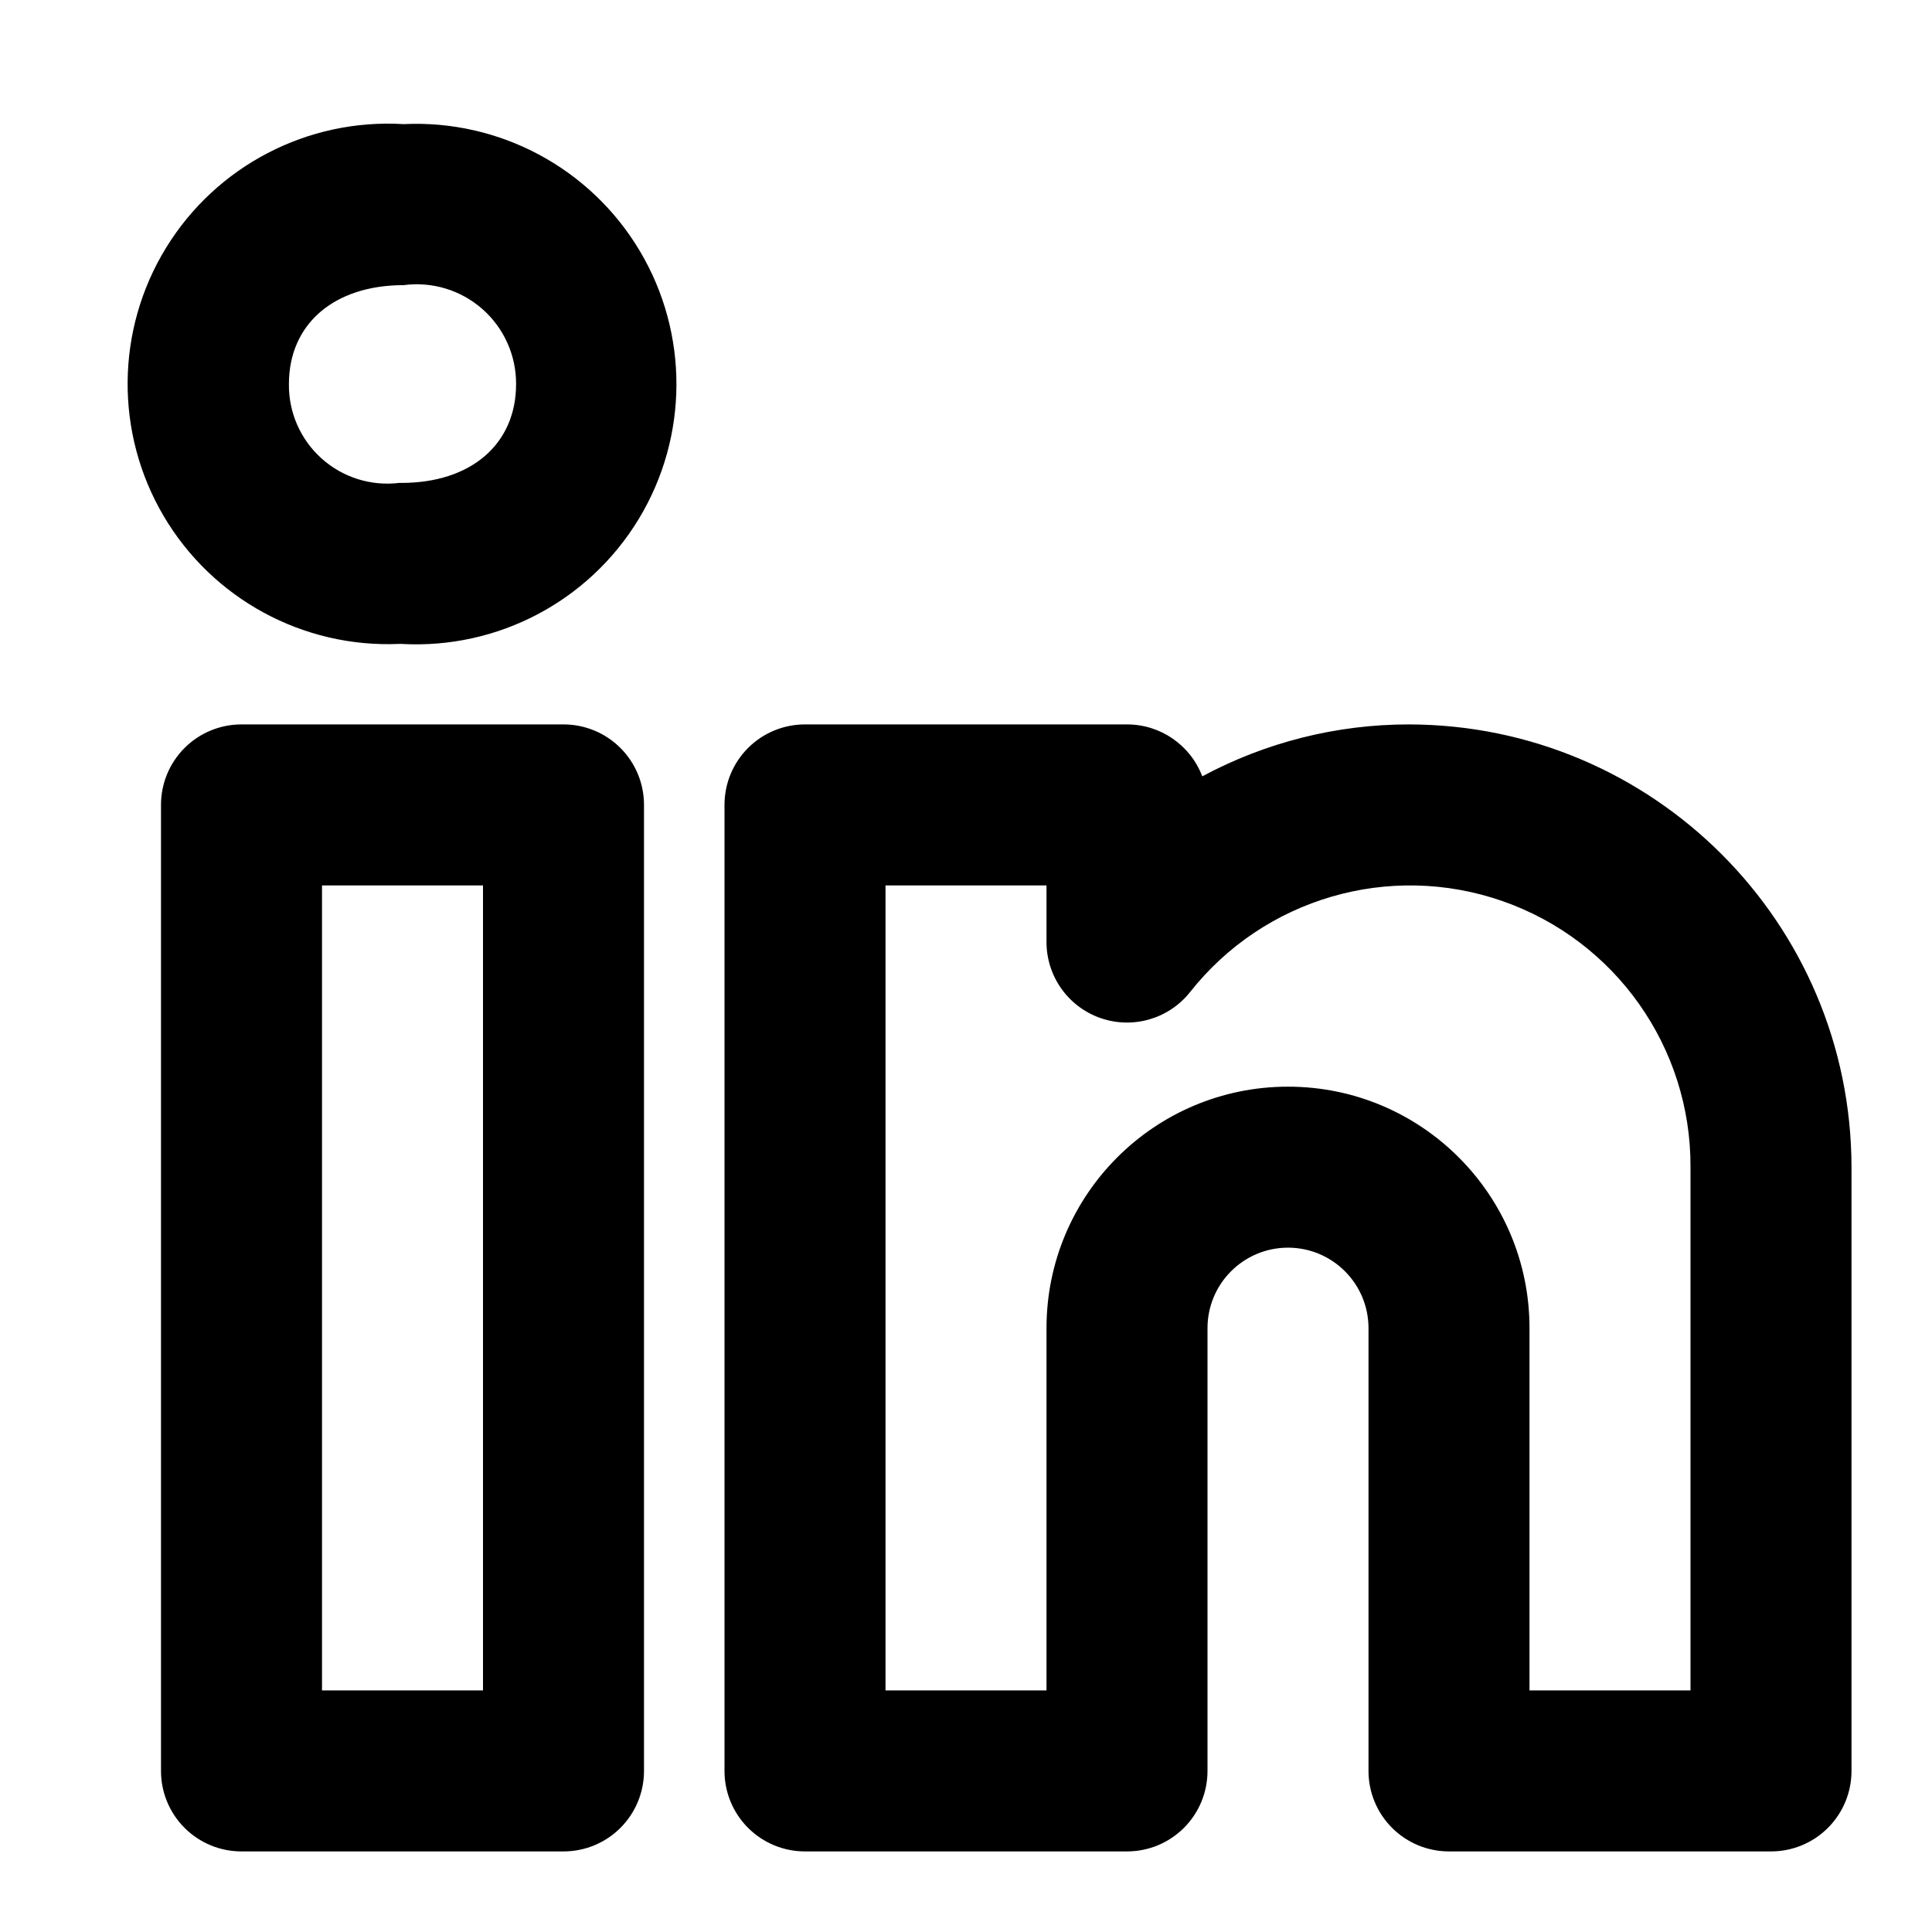
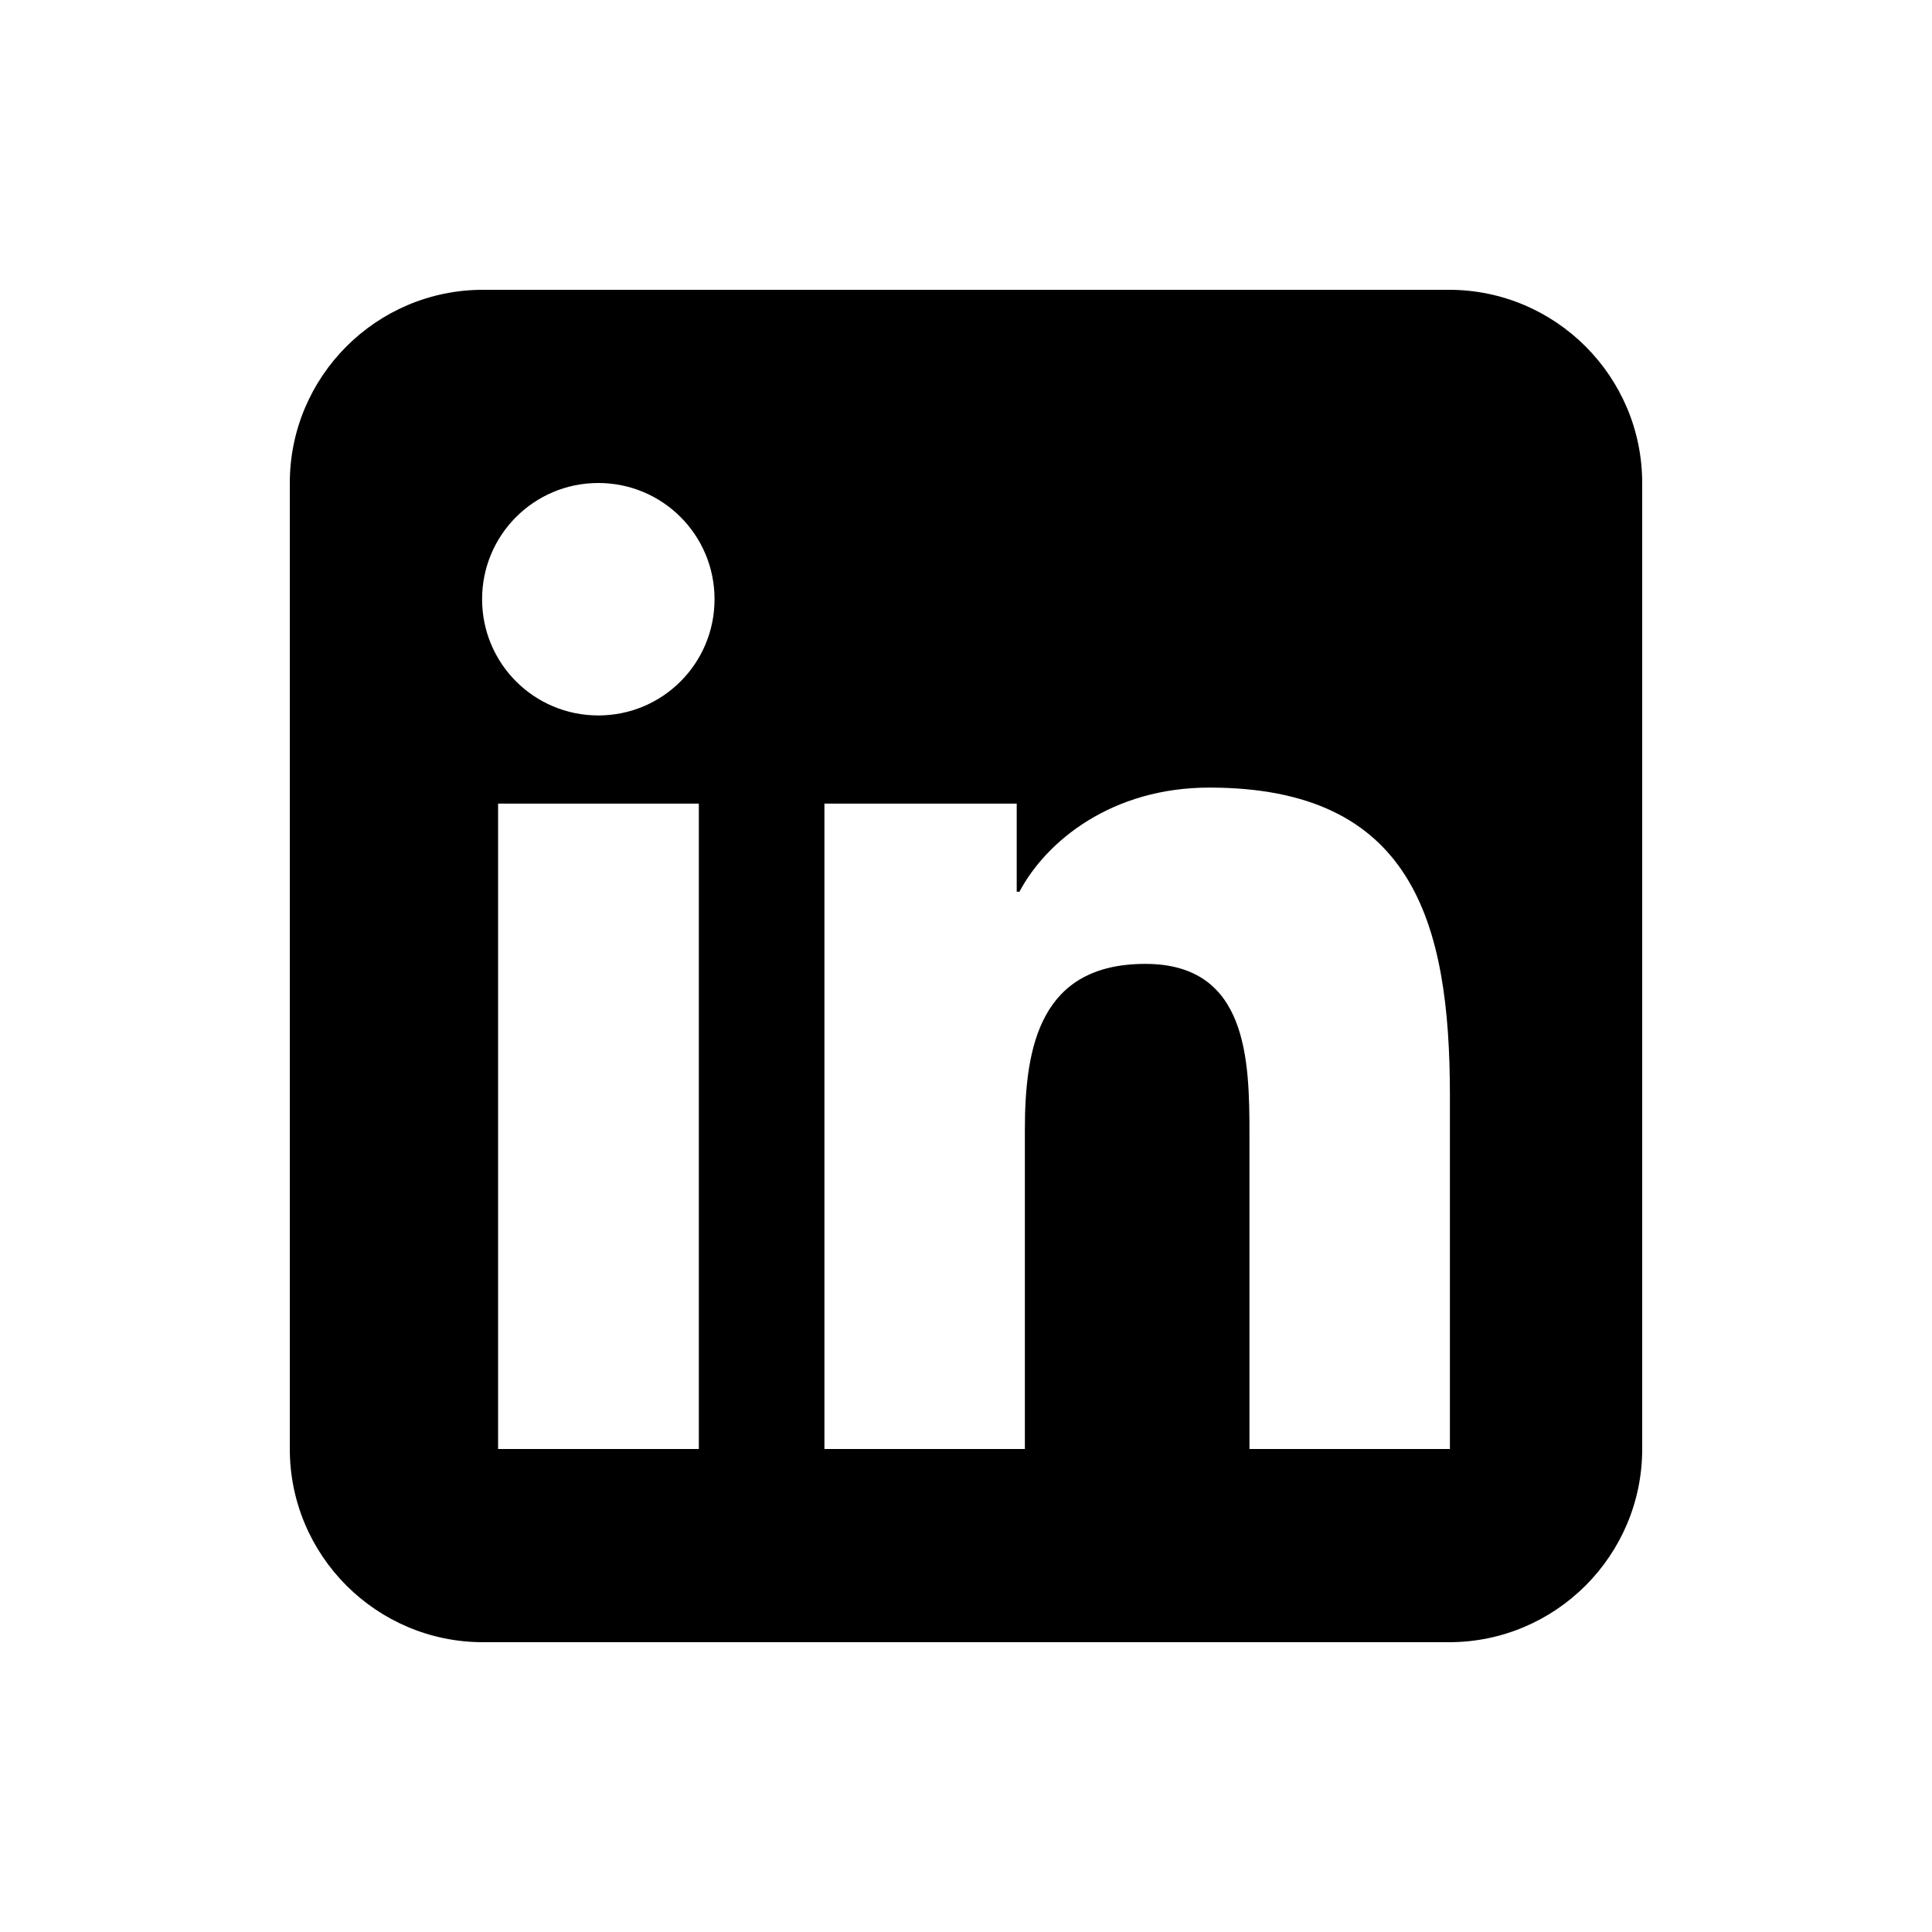
- <svg xmlns="http://www.w3.org/2000/svg" viewBox="0 0 24 24" id="linkedin">
-   <path d="M17.5,8.999a5.419,5.419,0,0,0-2.565.645A.999.999,0,0,0,14,8.999H10a.999.999,0,0,0-1,1v12a.999.999,0,0,0,1,1h4a.999.999,0,0,0,1-1v-5.5a1,1,0,1,1,2,0v5.5a.999.999,0,0,0,1,1h4a.999.999,0,0,0,1-1v-7.5A5.507,5.507,0,0,0,17.5,8.999Zm3.5,12H19v-4.5a3,3,0,1,0-6,0v4.5H11v-10h2v.703a1,1,0,0,0,1.781.625A3.483,3.483,0,0,1,21,14.499Zm-14-12H3a.999.999,0,0,0-1,1v12a.999.999,0,0,0,1,1H7a.999.999,0,0,0,1-1v-12A.999.999,0,0,0,7,8.999Zm-1,12H4v-10H6ZM5.015,1.542A3.233,3.233,0,1,0,4.958,7.999h.028a3.233,3.233,0,1,0,.028-6.457ZM4.986,5.999H4.958A1.222,1.222,0,0,1,3.589,4.771c0-.746.56-1.229,1.426-1.229A1.234,1.234,0,0,1,6.411,4.771C6.411,5.517,5.852,5.999,4.986,5.999Z" />
+ <svg xmlns="http://www.w3.org/2000/svg" viewBox="0 0 640 640">
+   <path d="M160 96C124.7 96 96 124.7 96 160L96 480C96 515.3 124.7 544 160 544L480 544C515.3 544 544 515.3 544 480L544 160C544 124.7 515.3 96 480 96L160 96zM165 266.2L231.5 266.2L231.5 480L165 480L165 266.2zM236.7 198.5C236.7 219.8 219.5 237 198.2 237C176.9 237 159.7 219.8 159.7 198.5C159.7 177.2 176.9 160 198.2 160C219.5 160 236.7 177.2 236.7 198.5zM413.9 480L413.9 376C413.9 351.2 413.4 319.3 379.4 319.3C344.8 319.3 339.5 346.3 339.5 374.2L339.5 480L273.1 480L273.1 266.2L336.8 266.2L336.8 295.4L337.7 295.4C346.6 278.6 368.3 260.9 400.6 260.9C467.8 260.9 480.3 305.2 480.3 362.8L480.3 480L413.9 480z" />
</svg>
